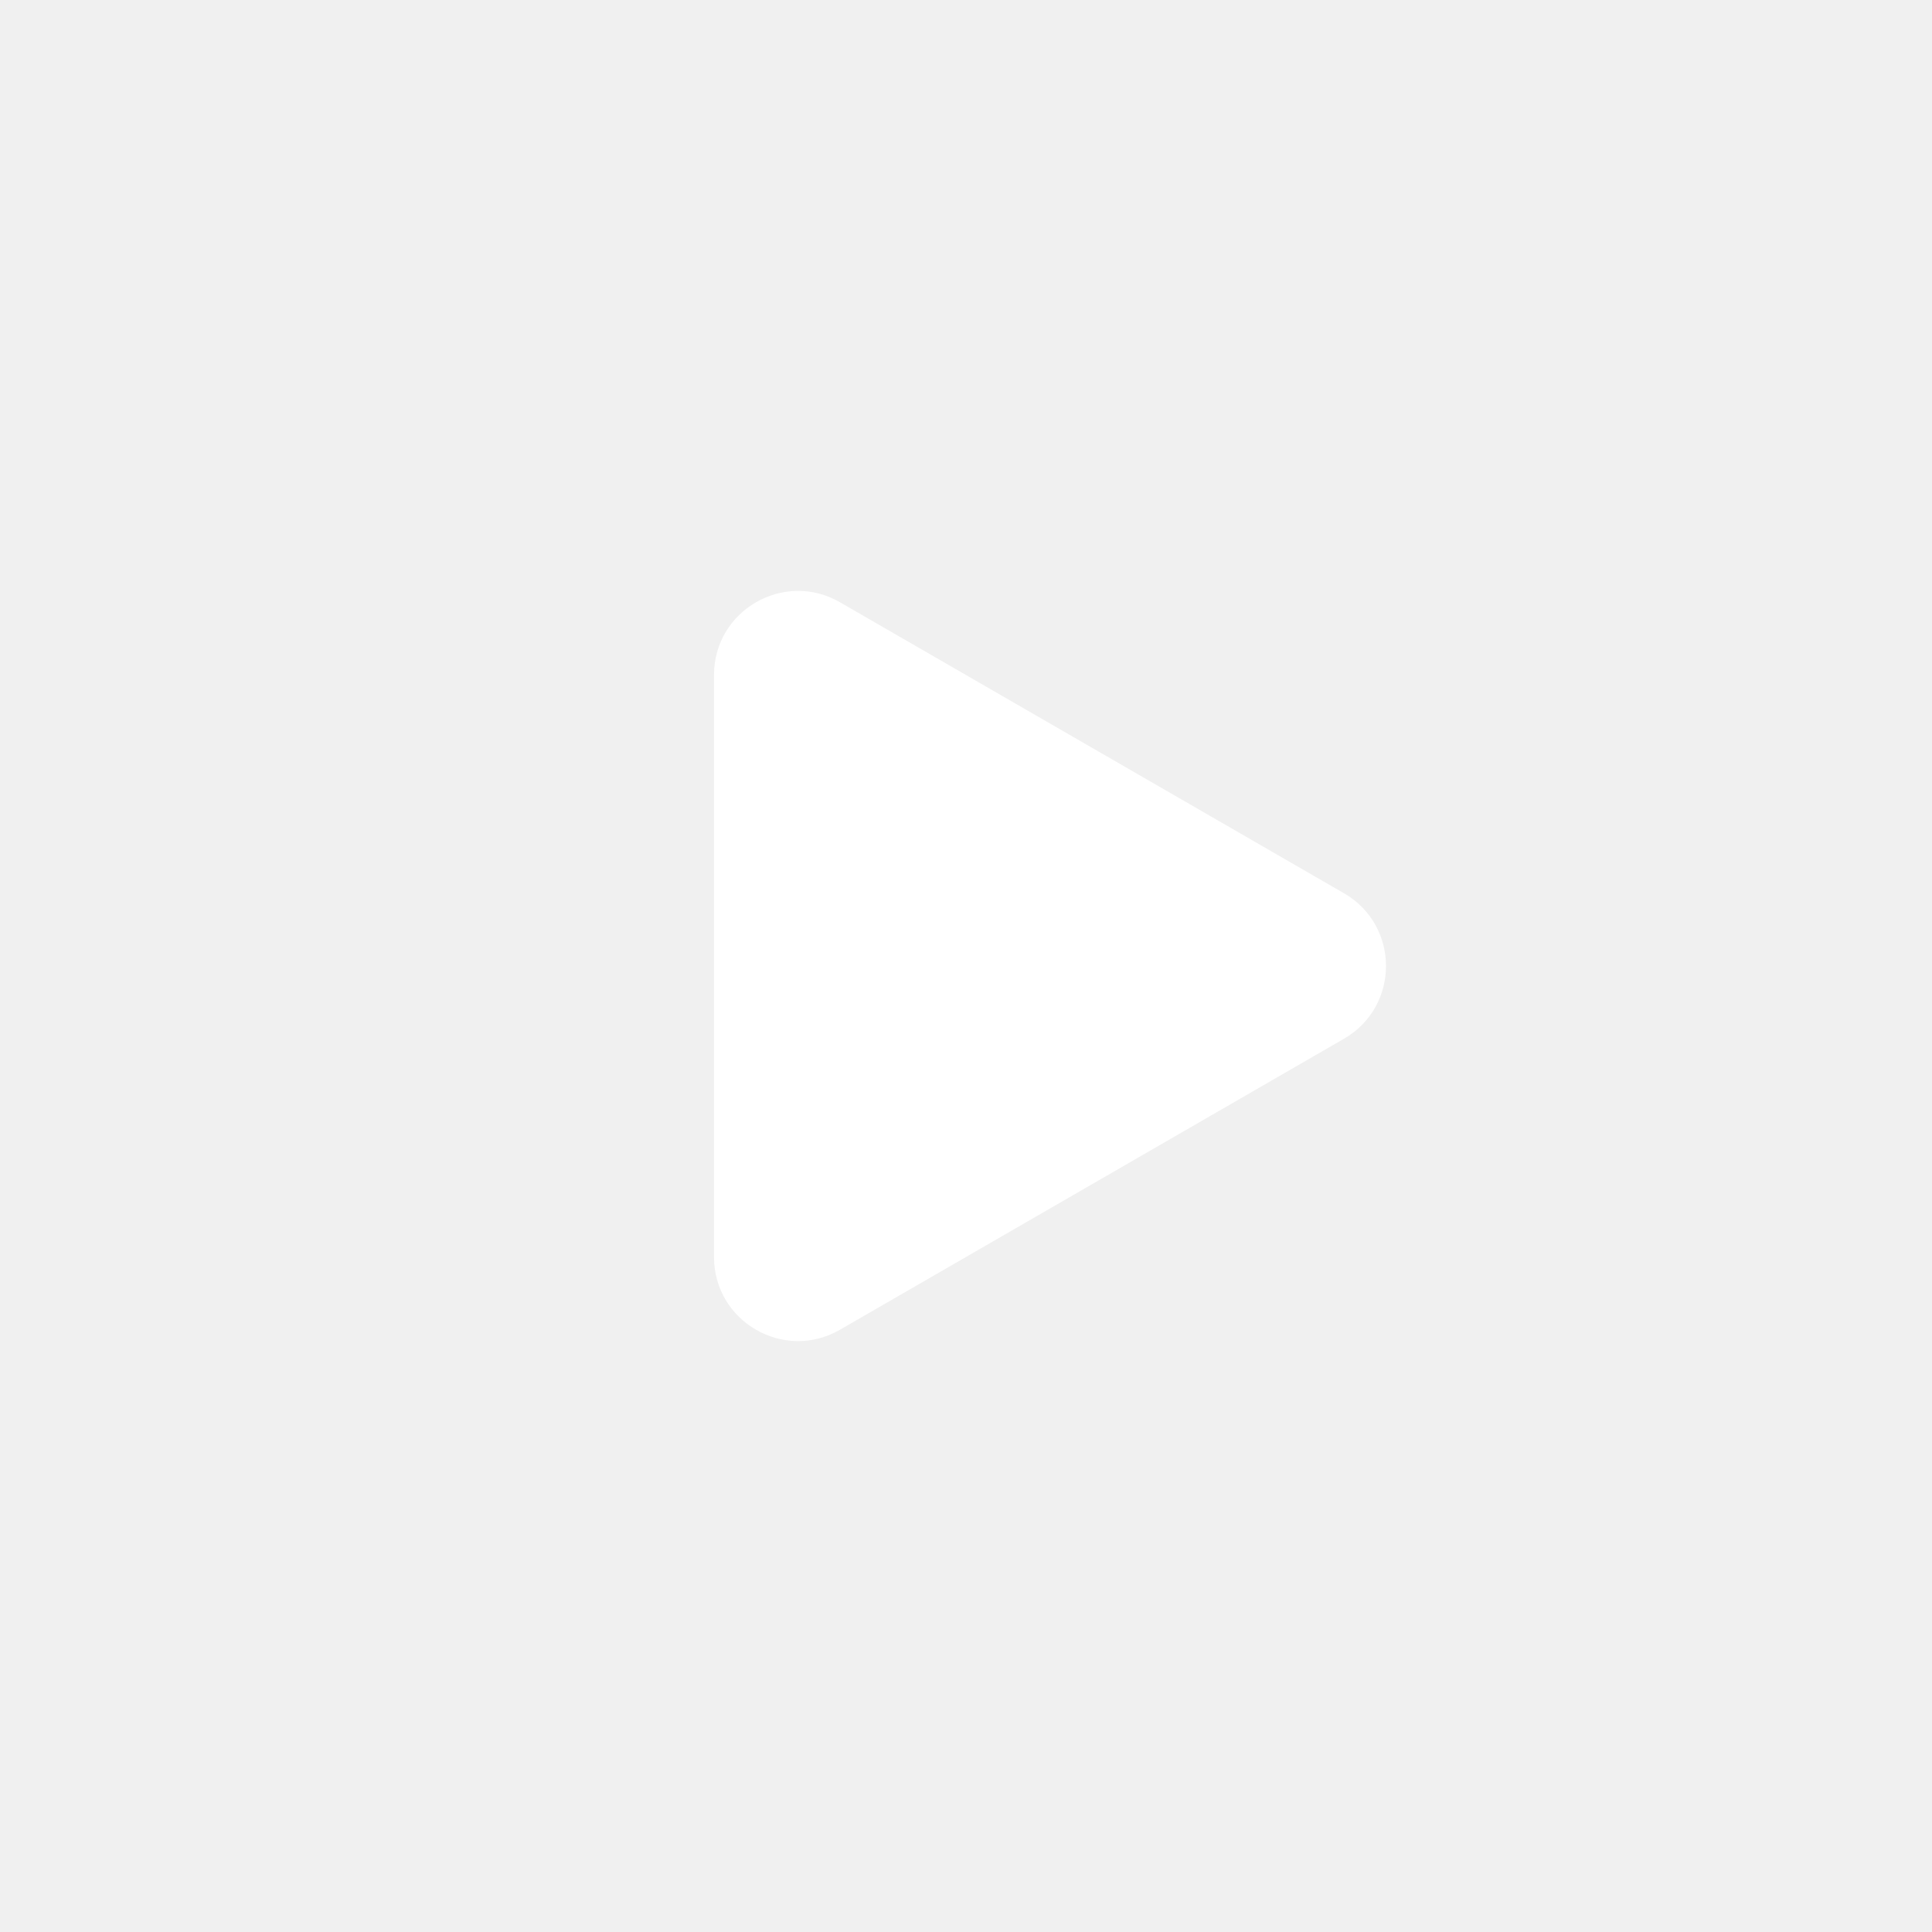
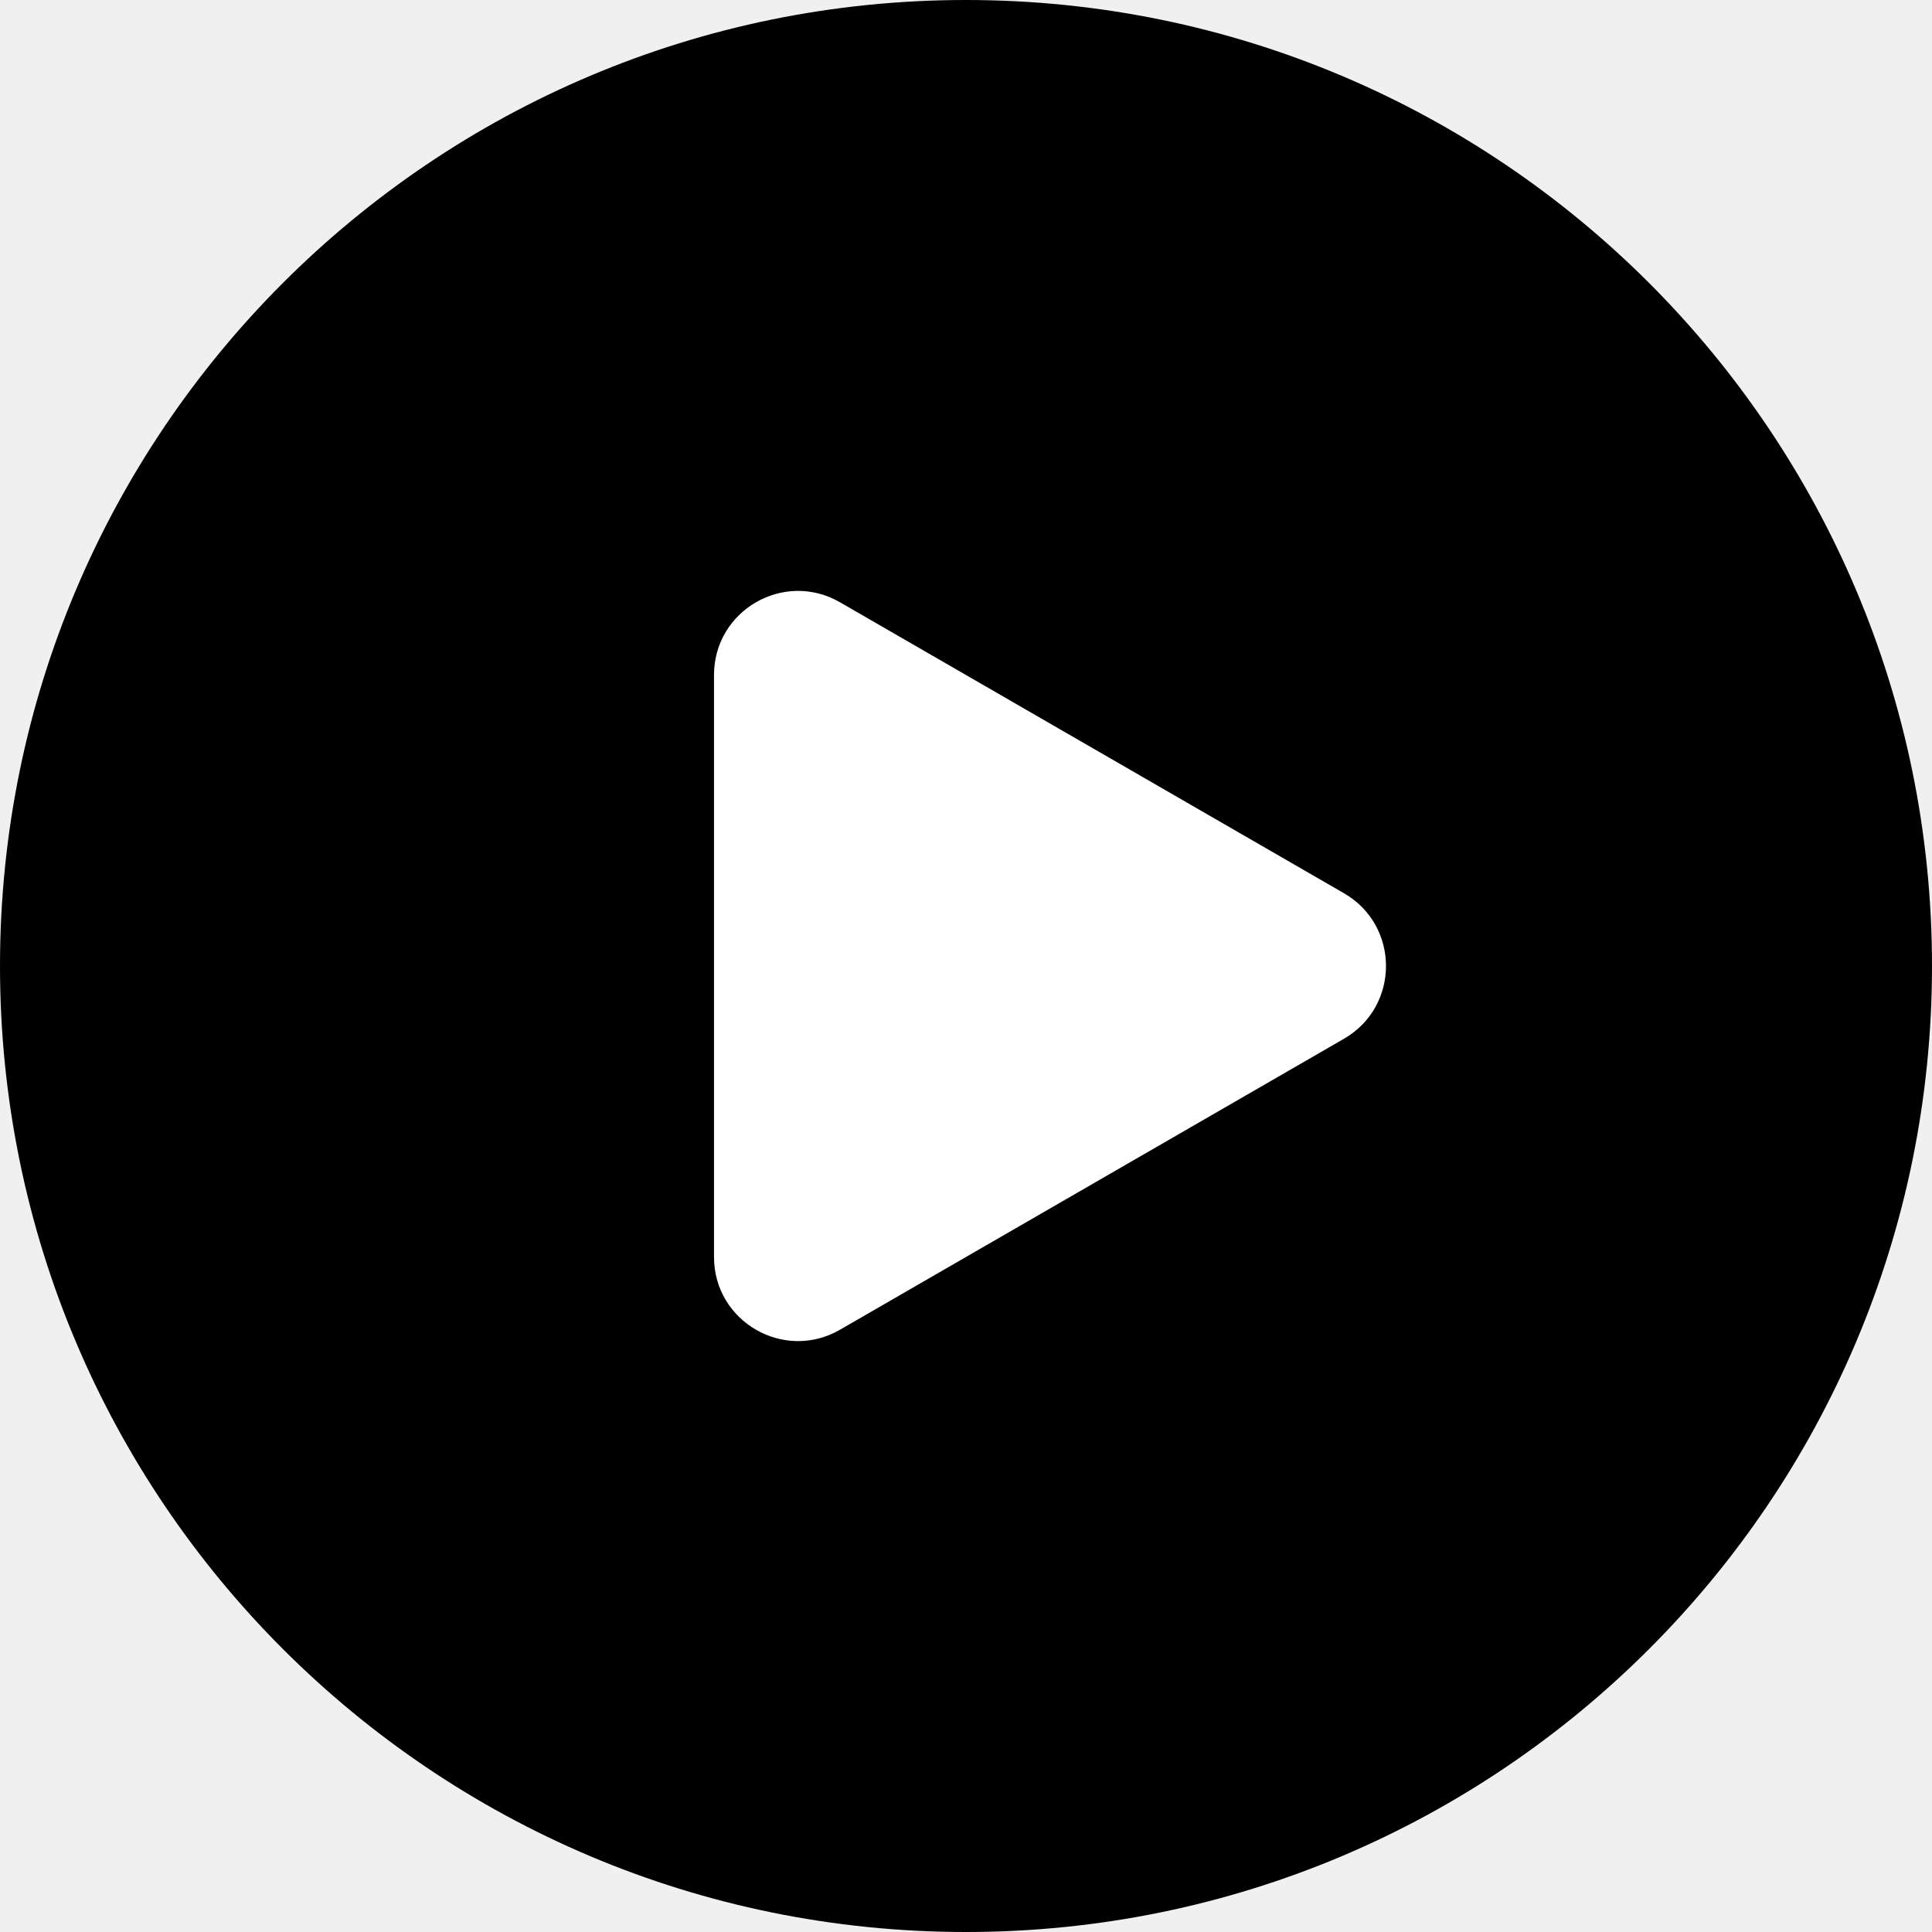
- <svg xmlns="http://www.w3.org/2000/svg" class="icon" viewBox="0 0 46 46" fill="none">
+ <svg xmlns="http://www.w3.org/2000/svg" viewBox="0 0 46 46" fill="currentColor">
  <circle cx="23" cy="23" r="23" />
  <path d="M32 21.268C33.333 22.038 33.333 23.962 32 24.732L20 31.66C18.667 32.43 17 31.468 17 29.928L17 16.072C17 14.532 18.667 13.57 20 14.34L32 21.268Z" fill="white" />
</svg>
